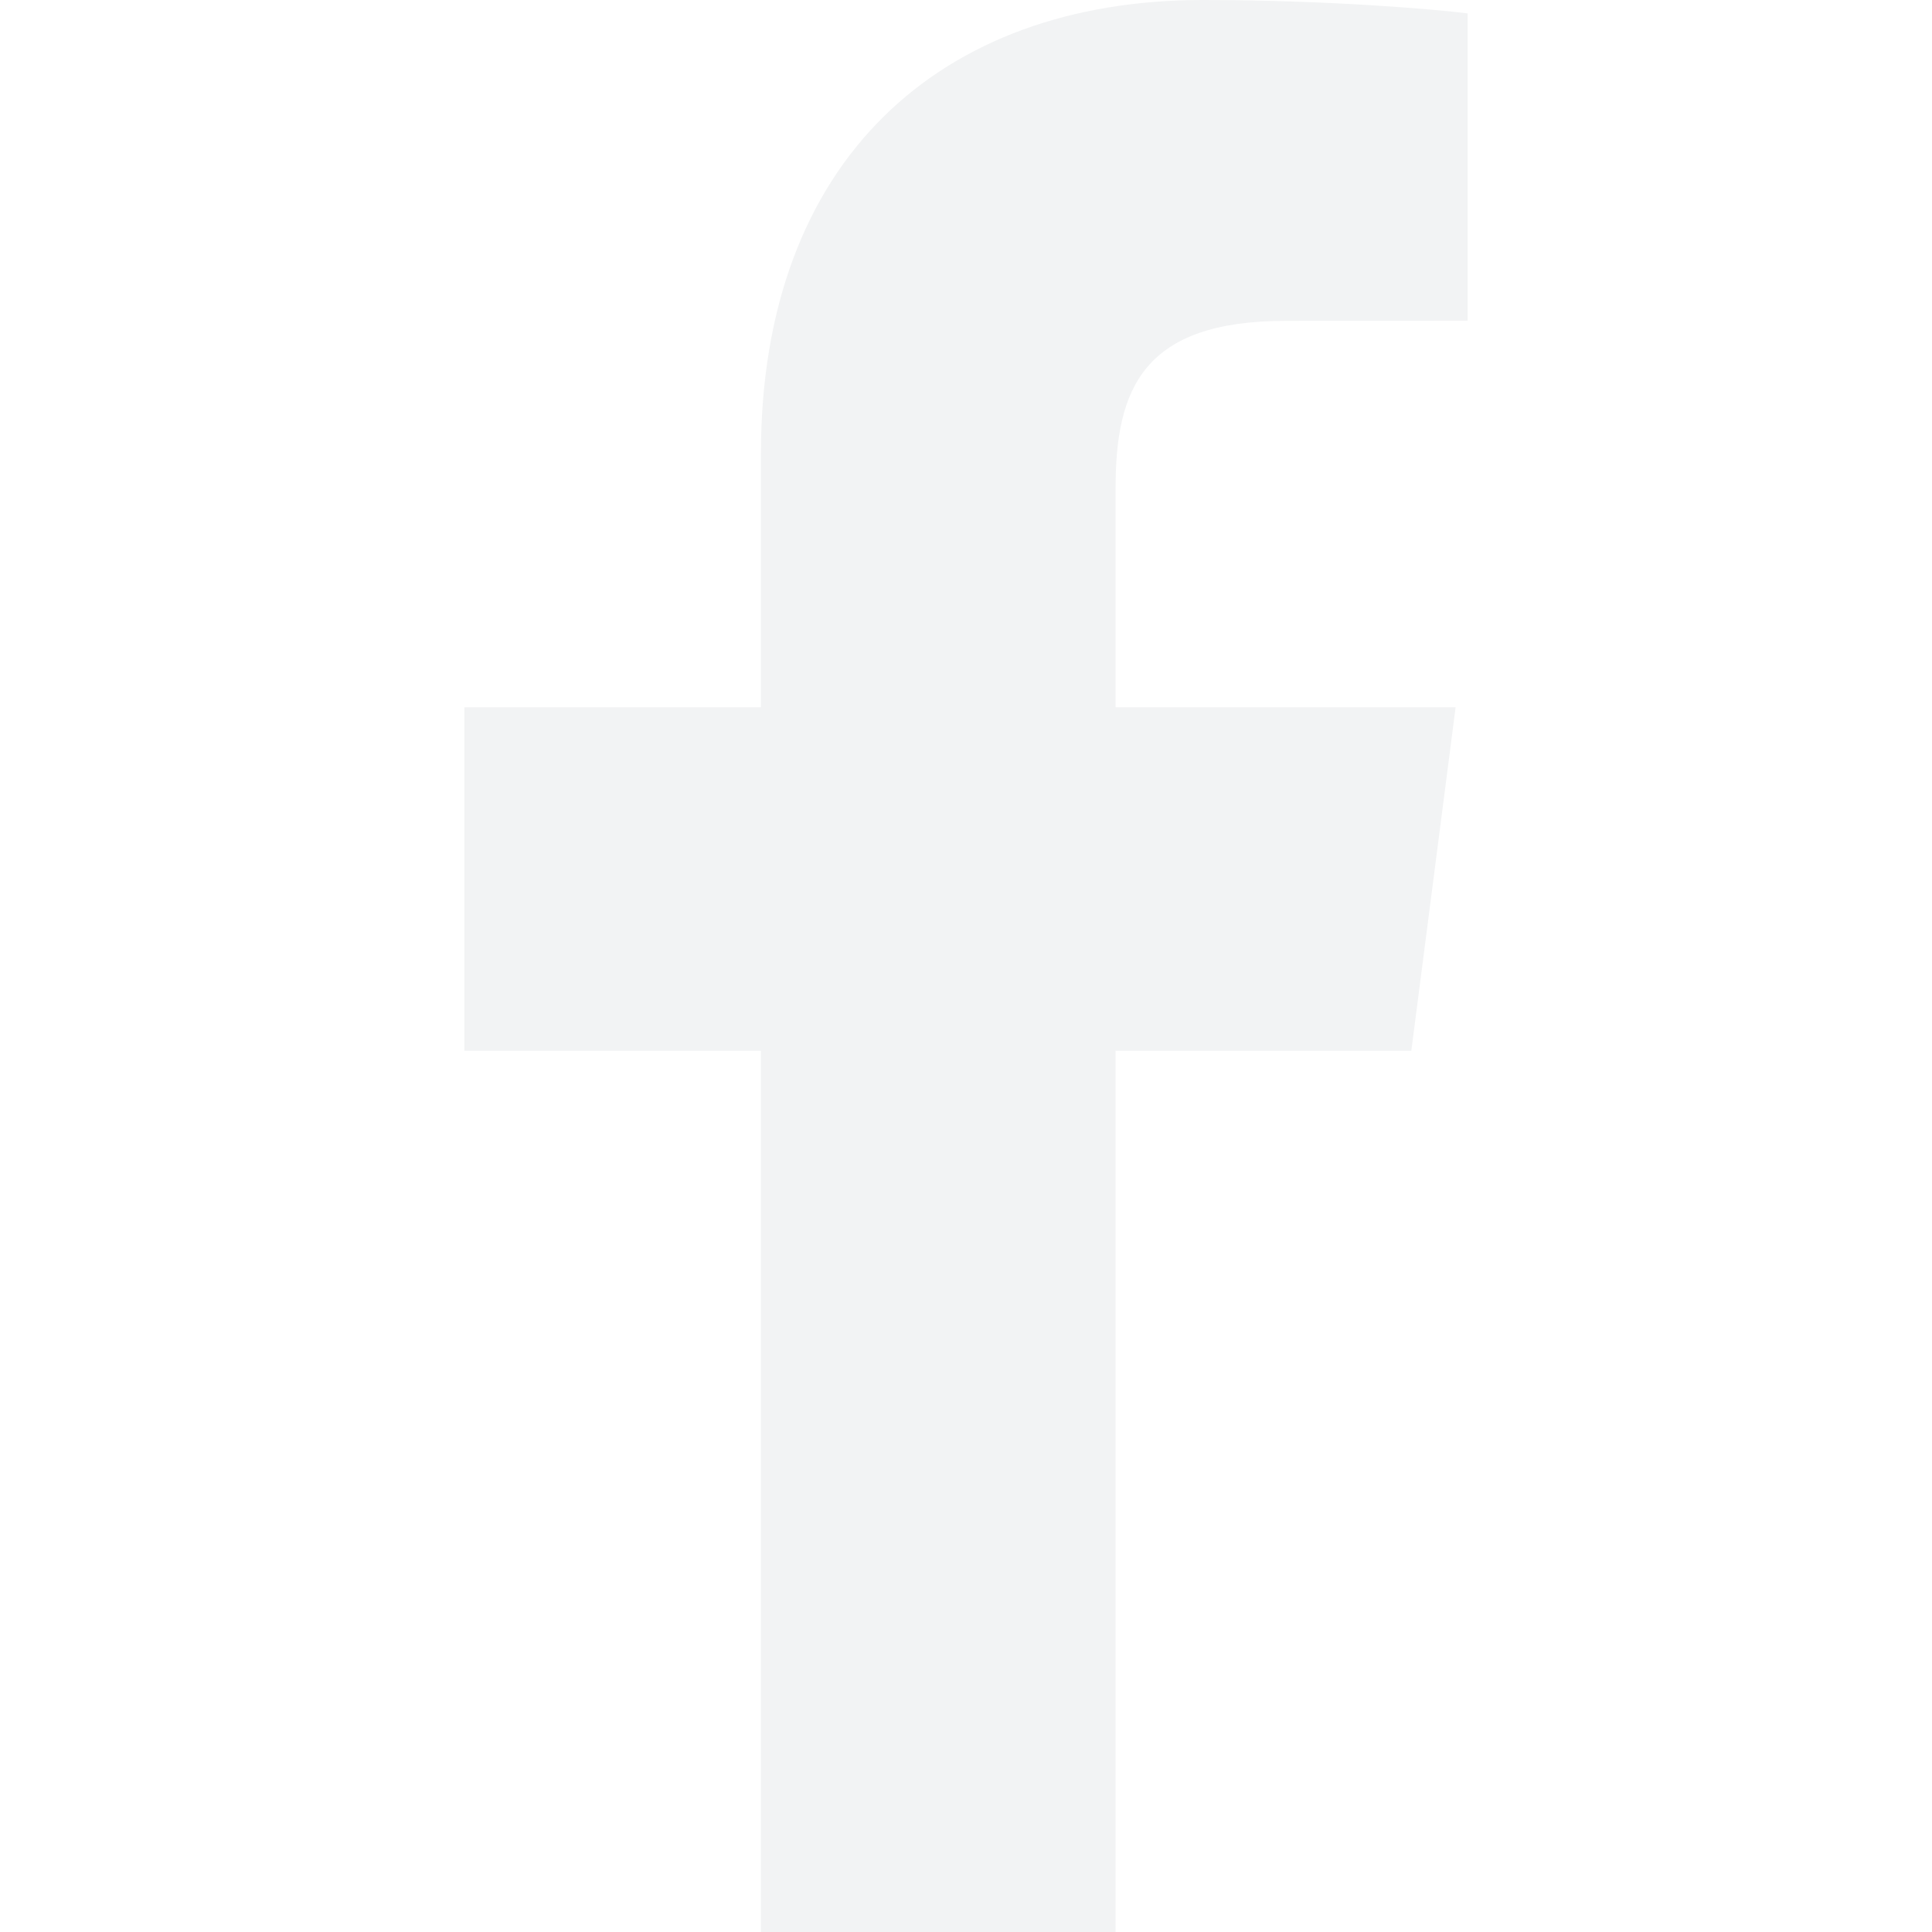
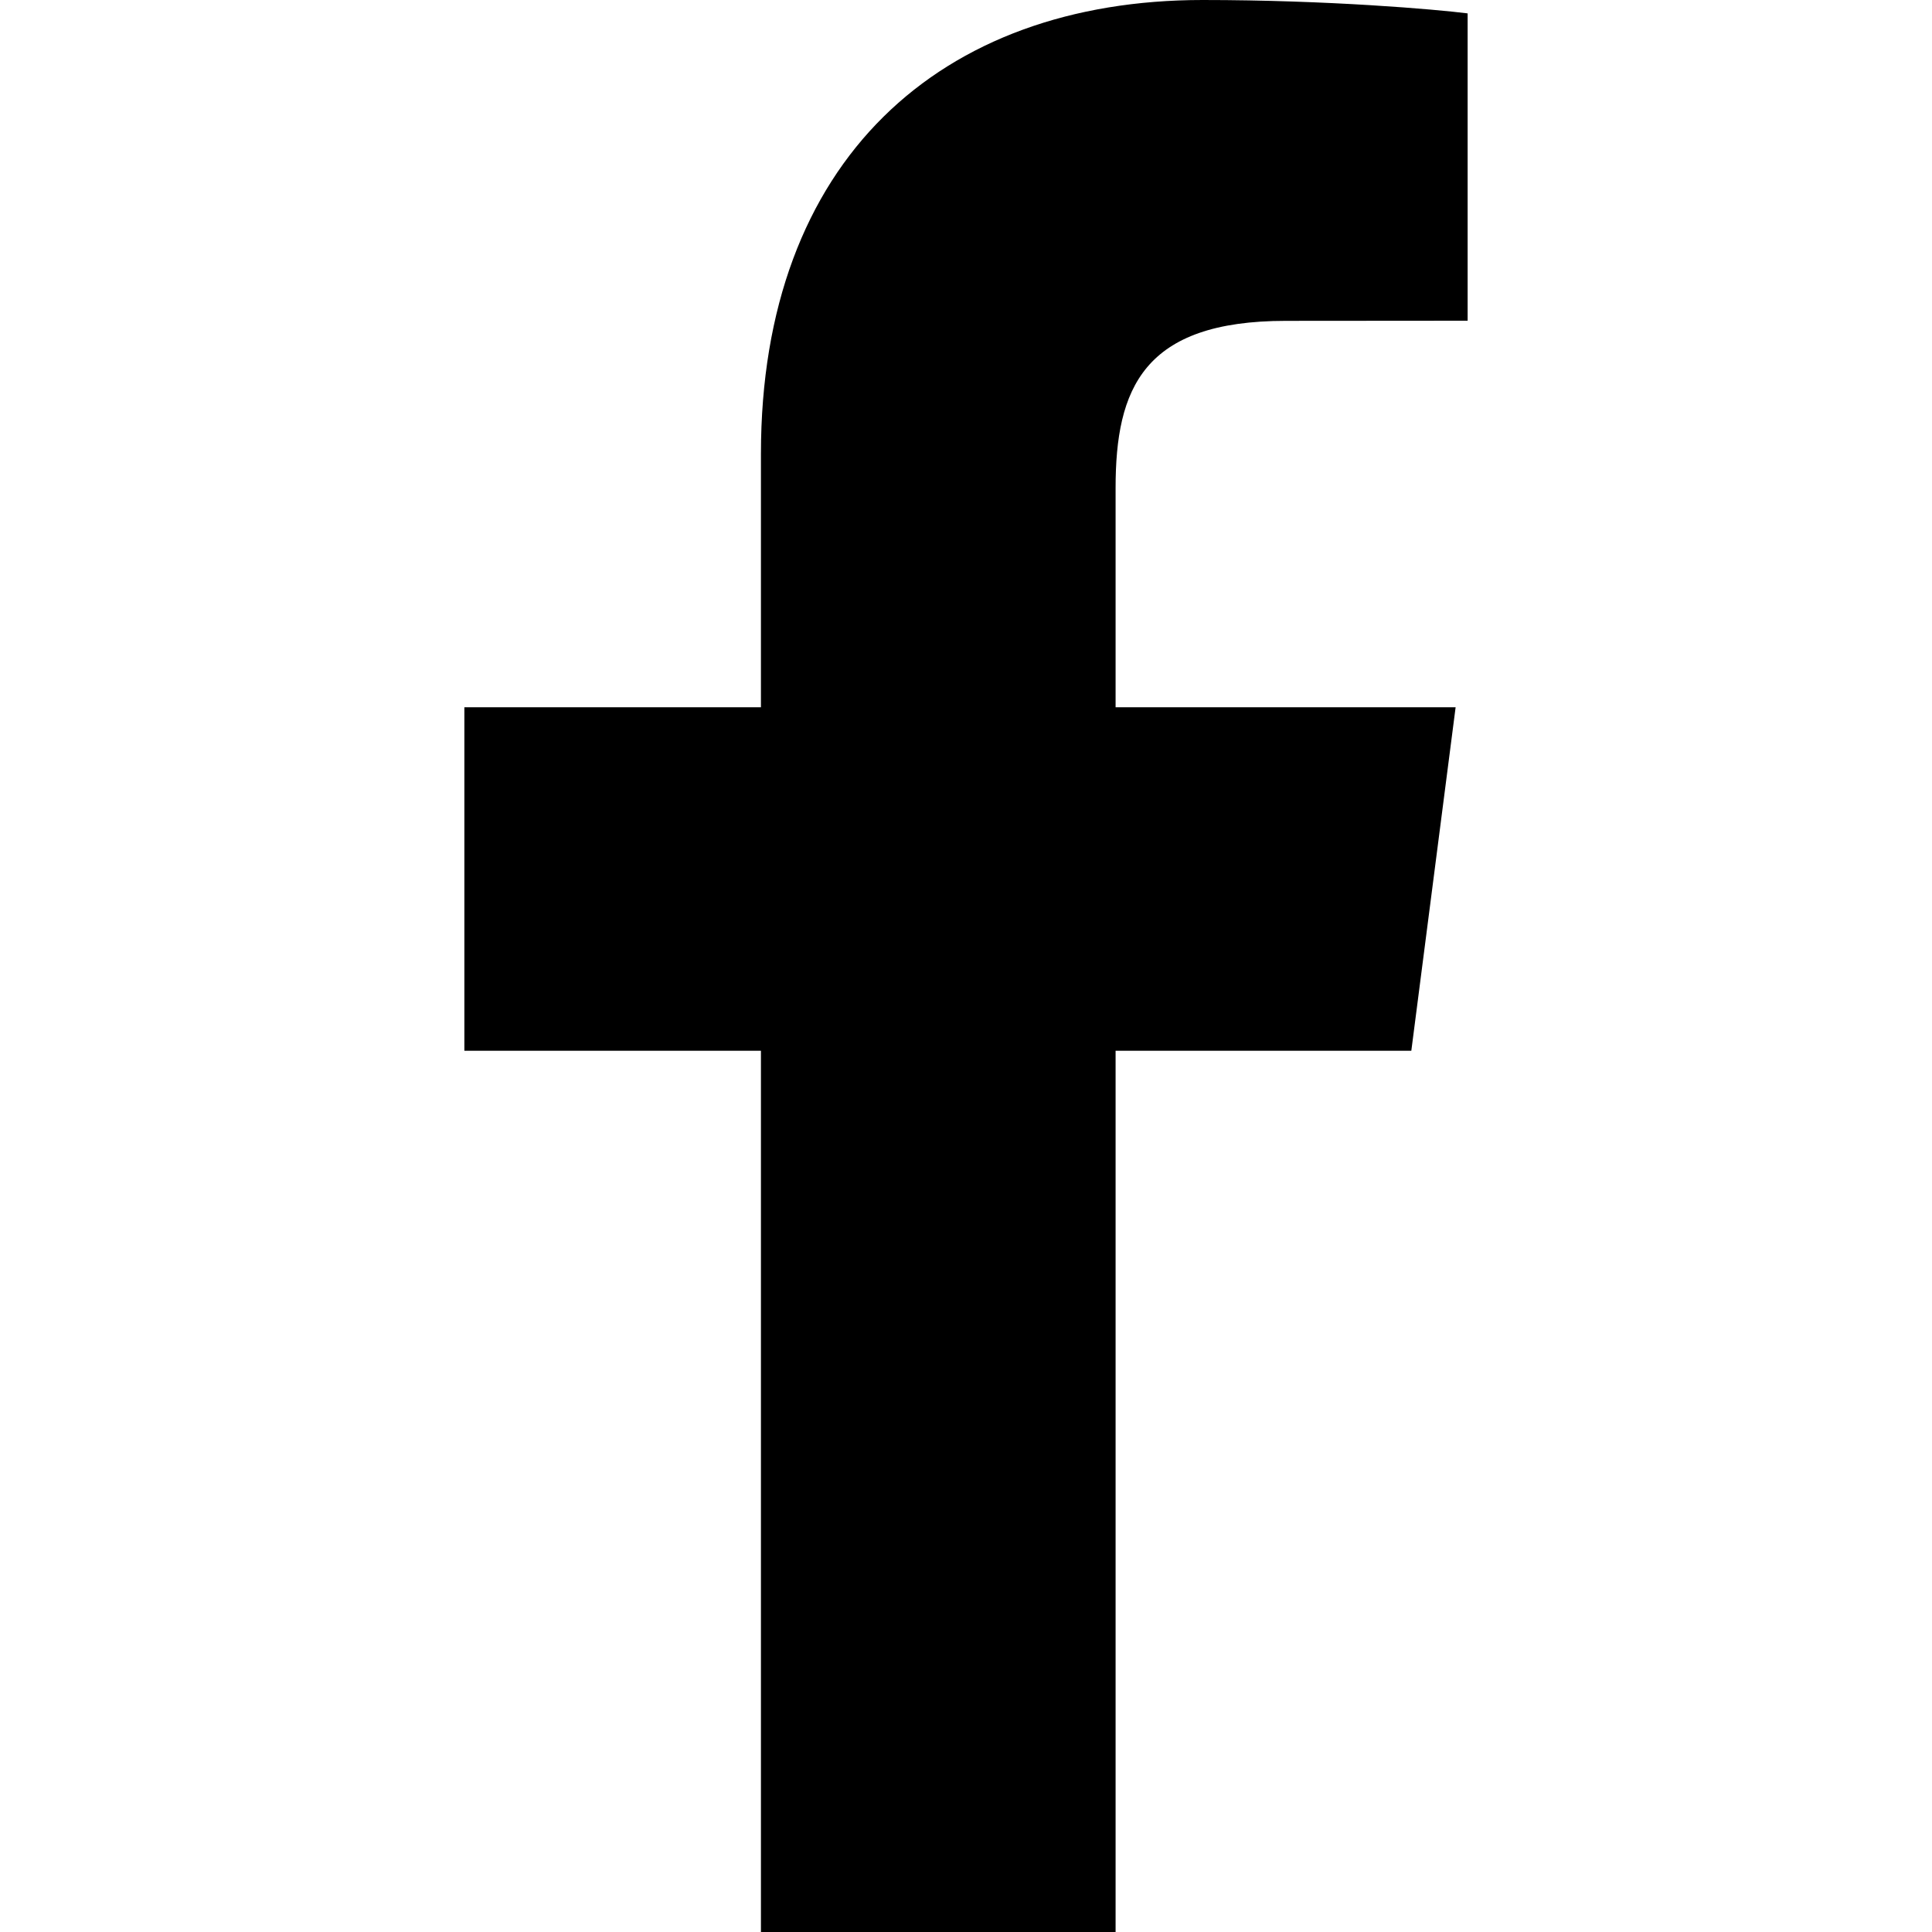
<svg xmlns="http://www.w3.org/2000/svg" width="14" height="14" viewBox="0 0 14 14" fill="none">
-   <path d="M8.084 14V7.614H10.227L10.548 5.125H8.084V3.536C8.084 2.816 8.284 2.325 9.318 2.325L10.635 2.324V0.097C10.407 0.068 9.625 0 8.715 0C6.815 0 5.514 1.16 5.514 3.289V5.125H3.365V7.614H5.514V14H8.084Z" fill="#F2F3F4" />
+   <path d="M8.084 14V7.614H10.227L10.548 5.125H8.084V3.536C8.084 2.816 8.284 2.325 9.318 2.325L10.635 2.324V0.097C10.407 0.068 9.625 0 8.715 0C6.815 0 5.514 1.16 5.514 3.289V5.125H3.365V7.614H5.514V14H8.084Z" fill="black" />
</svg>
